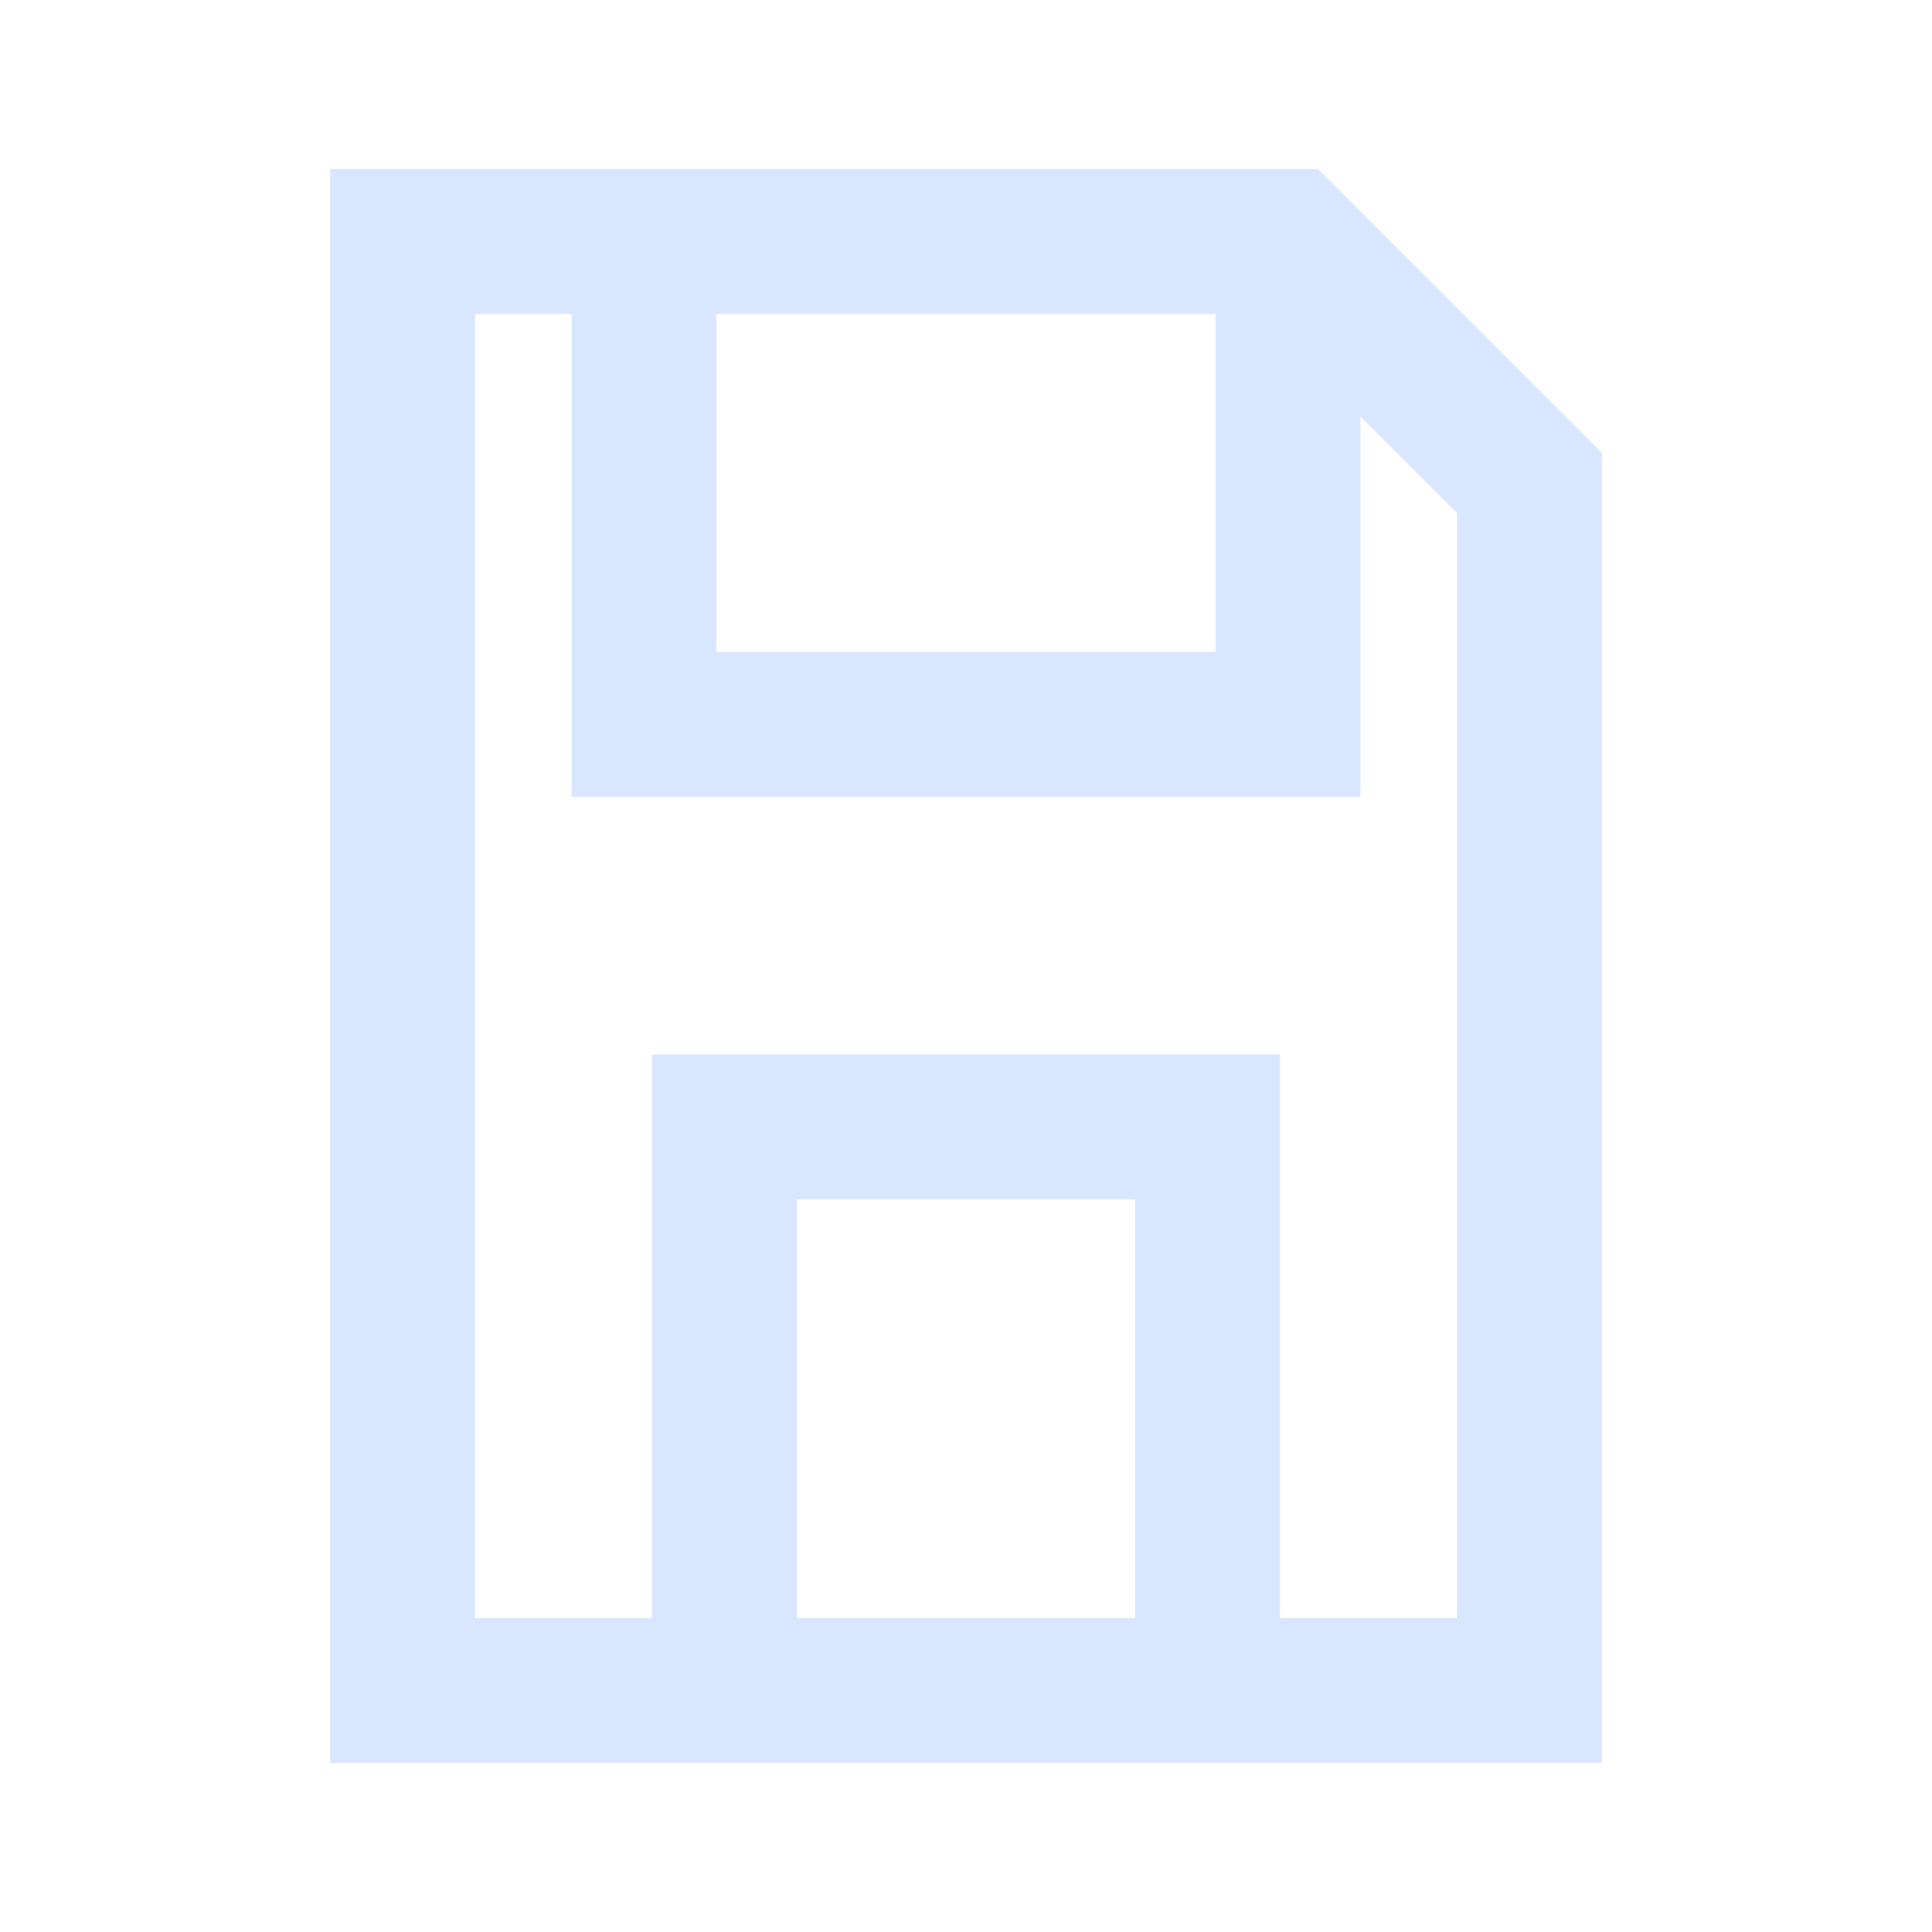
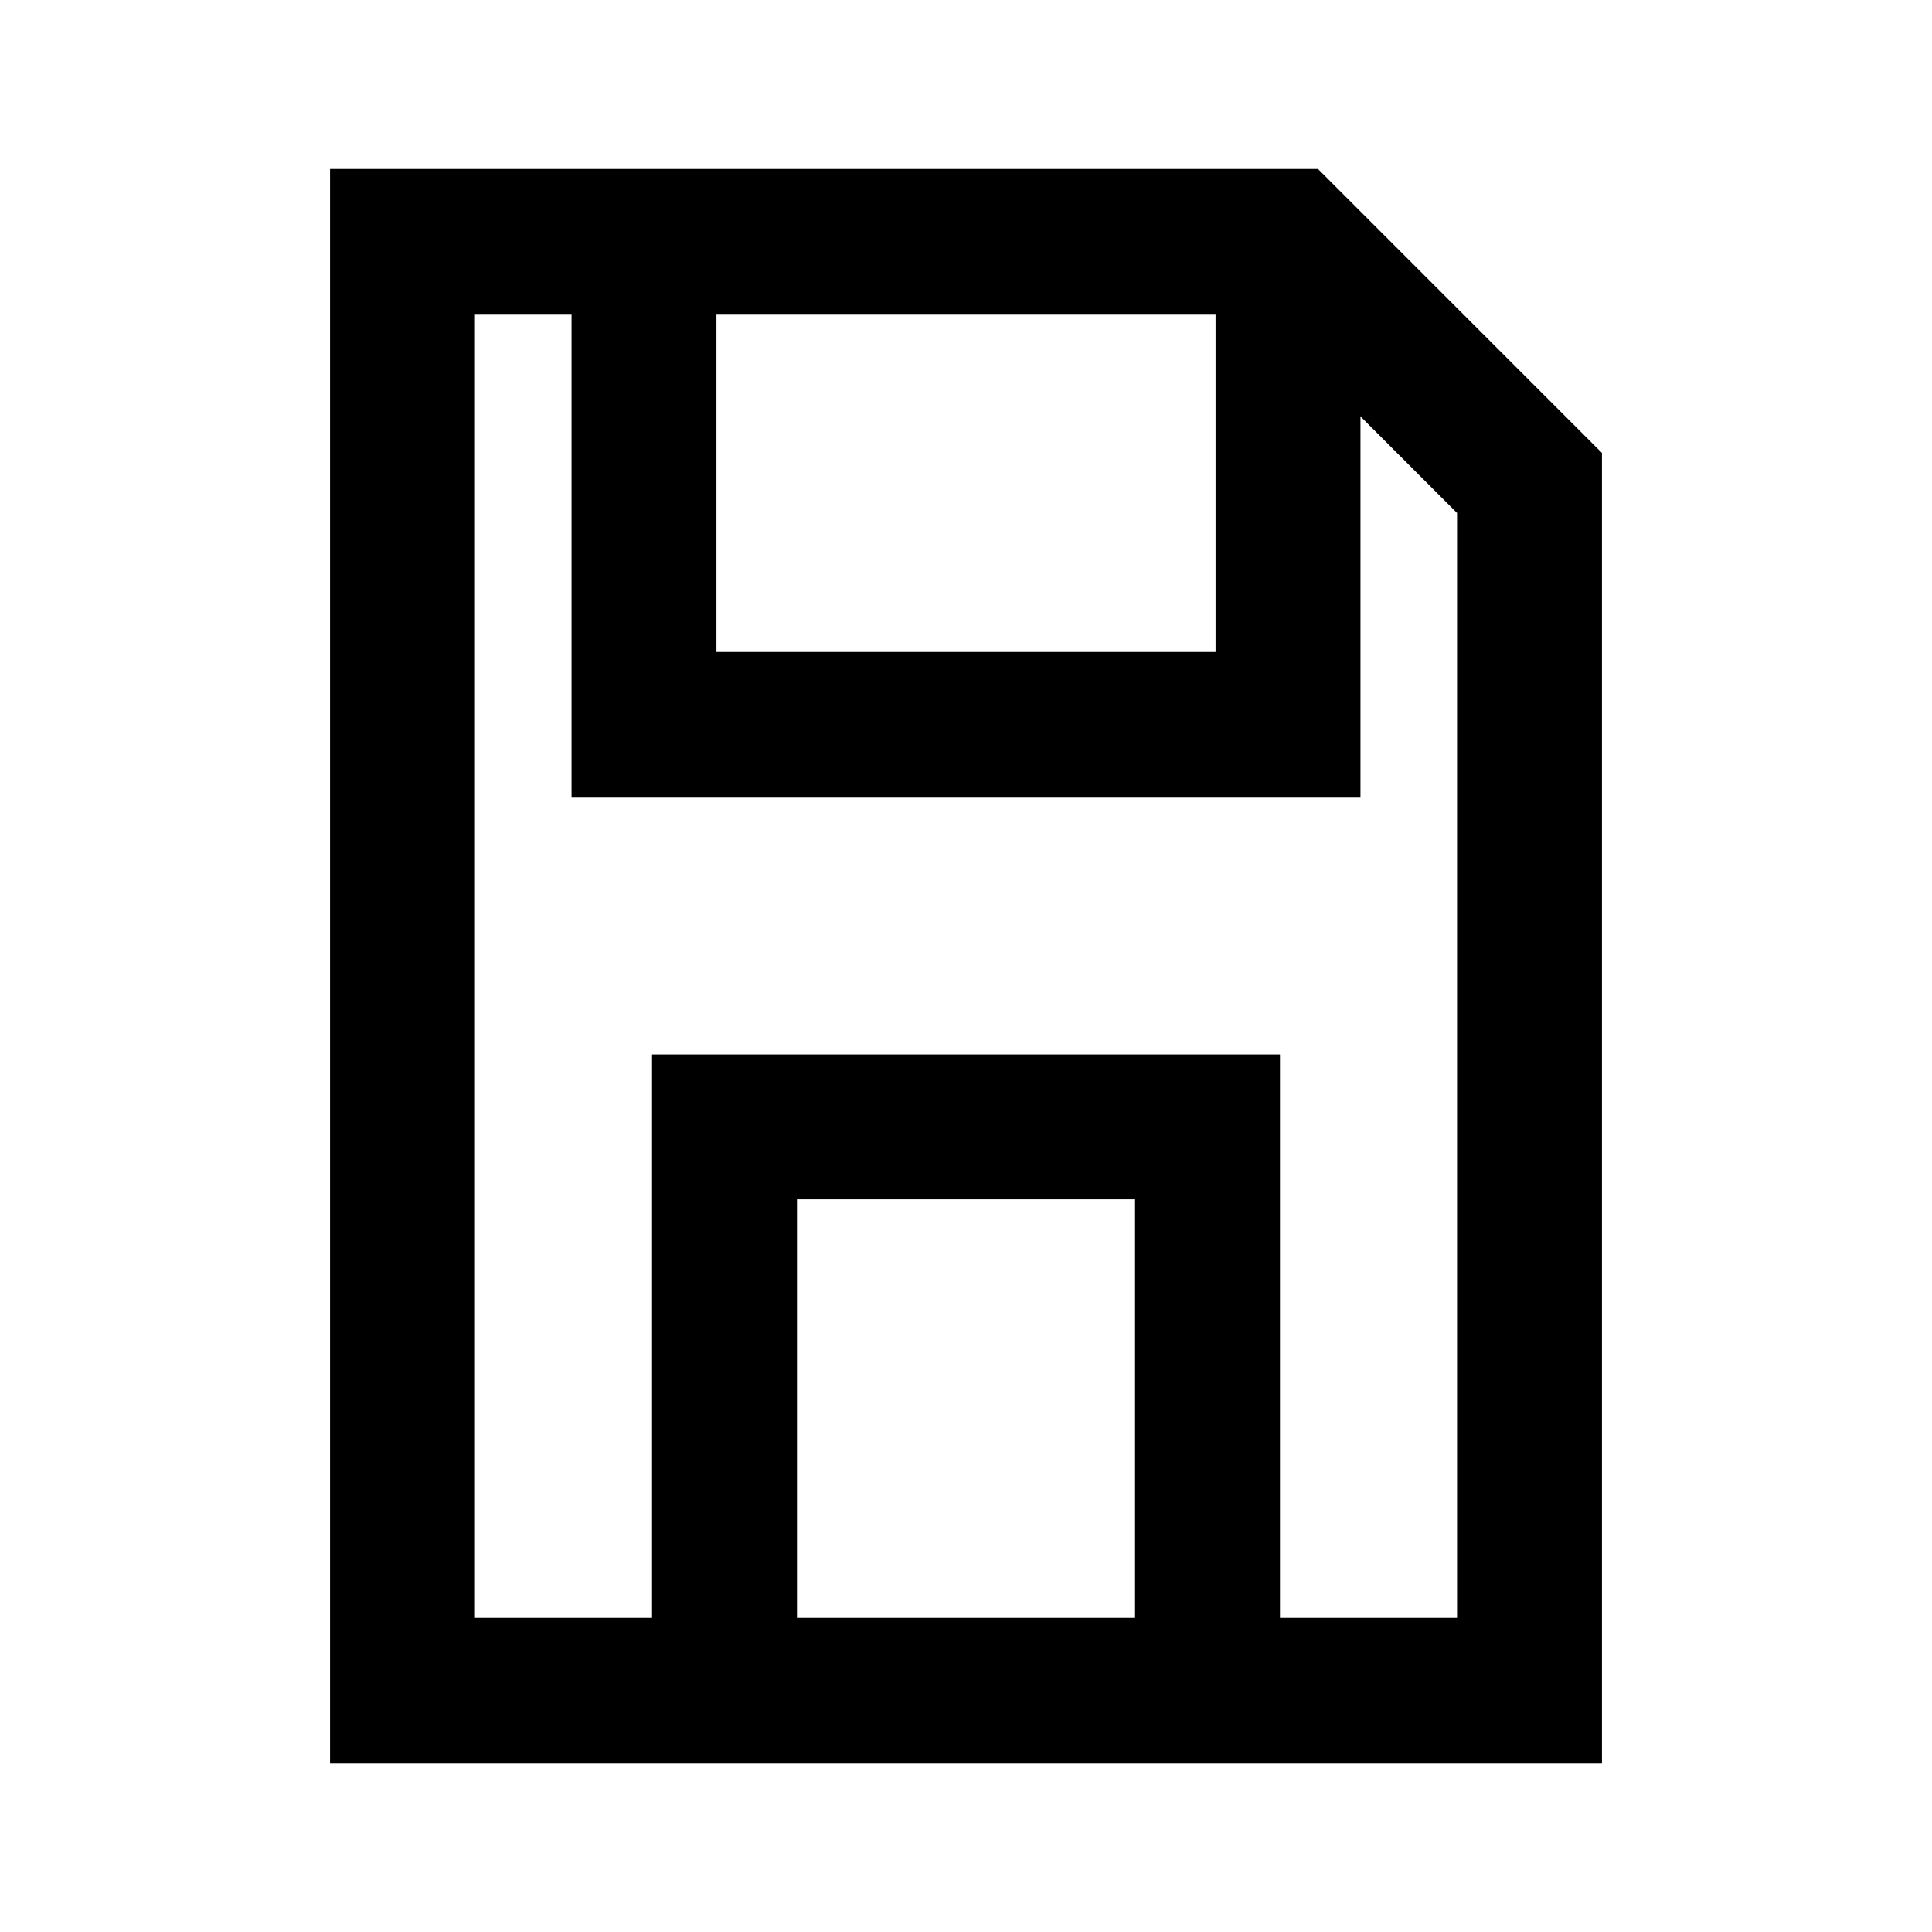
- <svg xmlns="http://www.w3.org/2000/svg" viewBox="0 0 24 24" fill="none" stroke="#d9e6ff" stroke-width="1.8">
+ <svg xmlns="http://www.w3.org/2000/svg" viewBox="0 0 24 24" fill="none" stroke="currentColor" stroke-width="1.8">
  <path d="M5 3h11l3 3v15H5z" />
  <path d="M8 3v6h8V3" />
  <path d="M9 21v-7h6v7" />
</svg>
